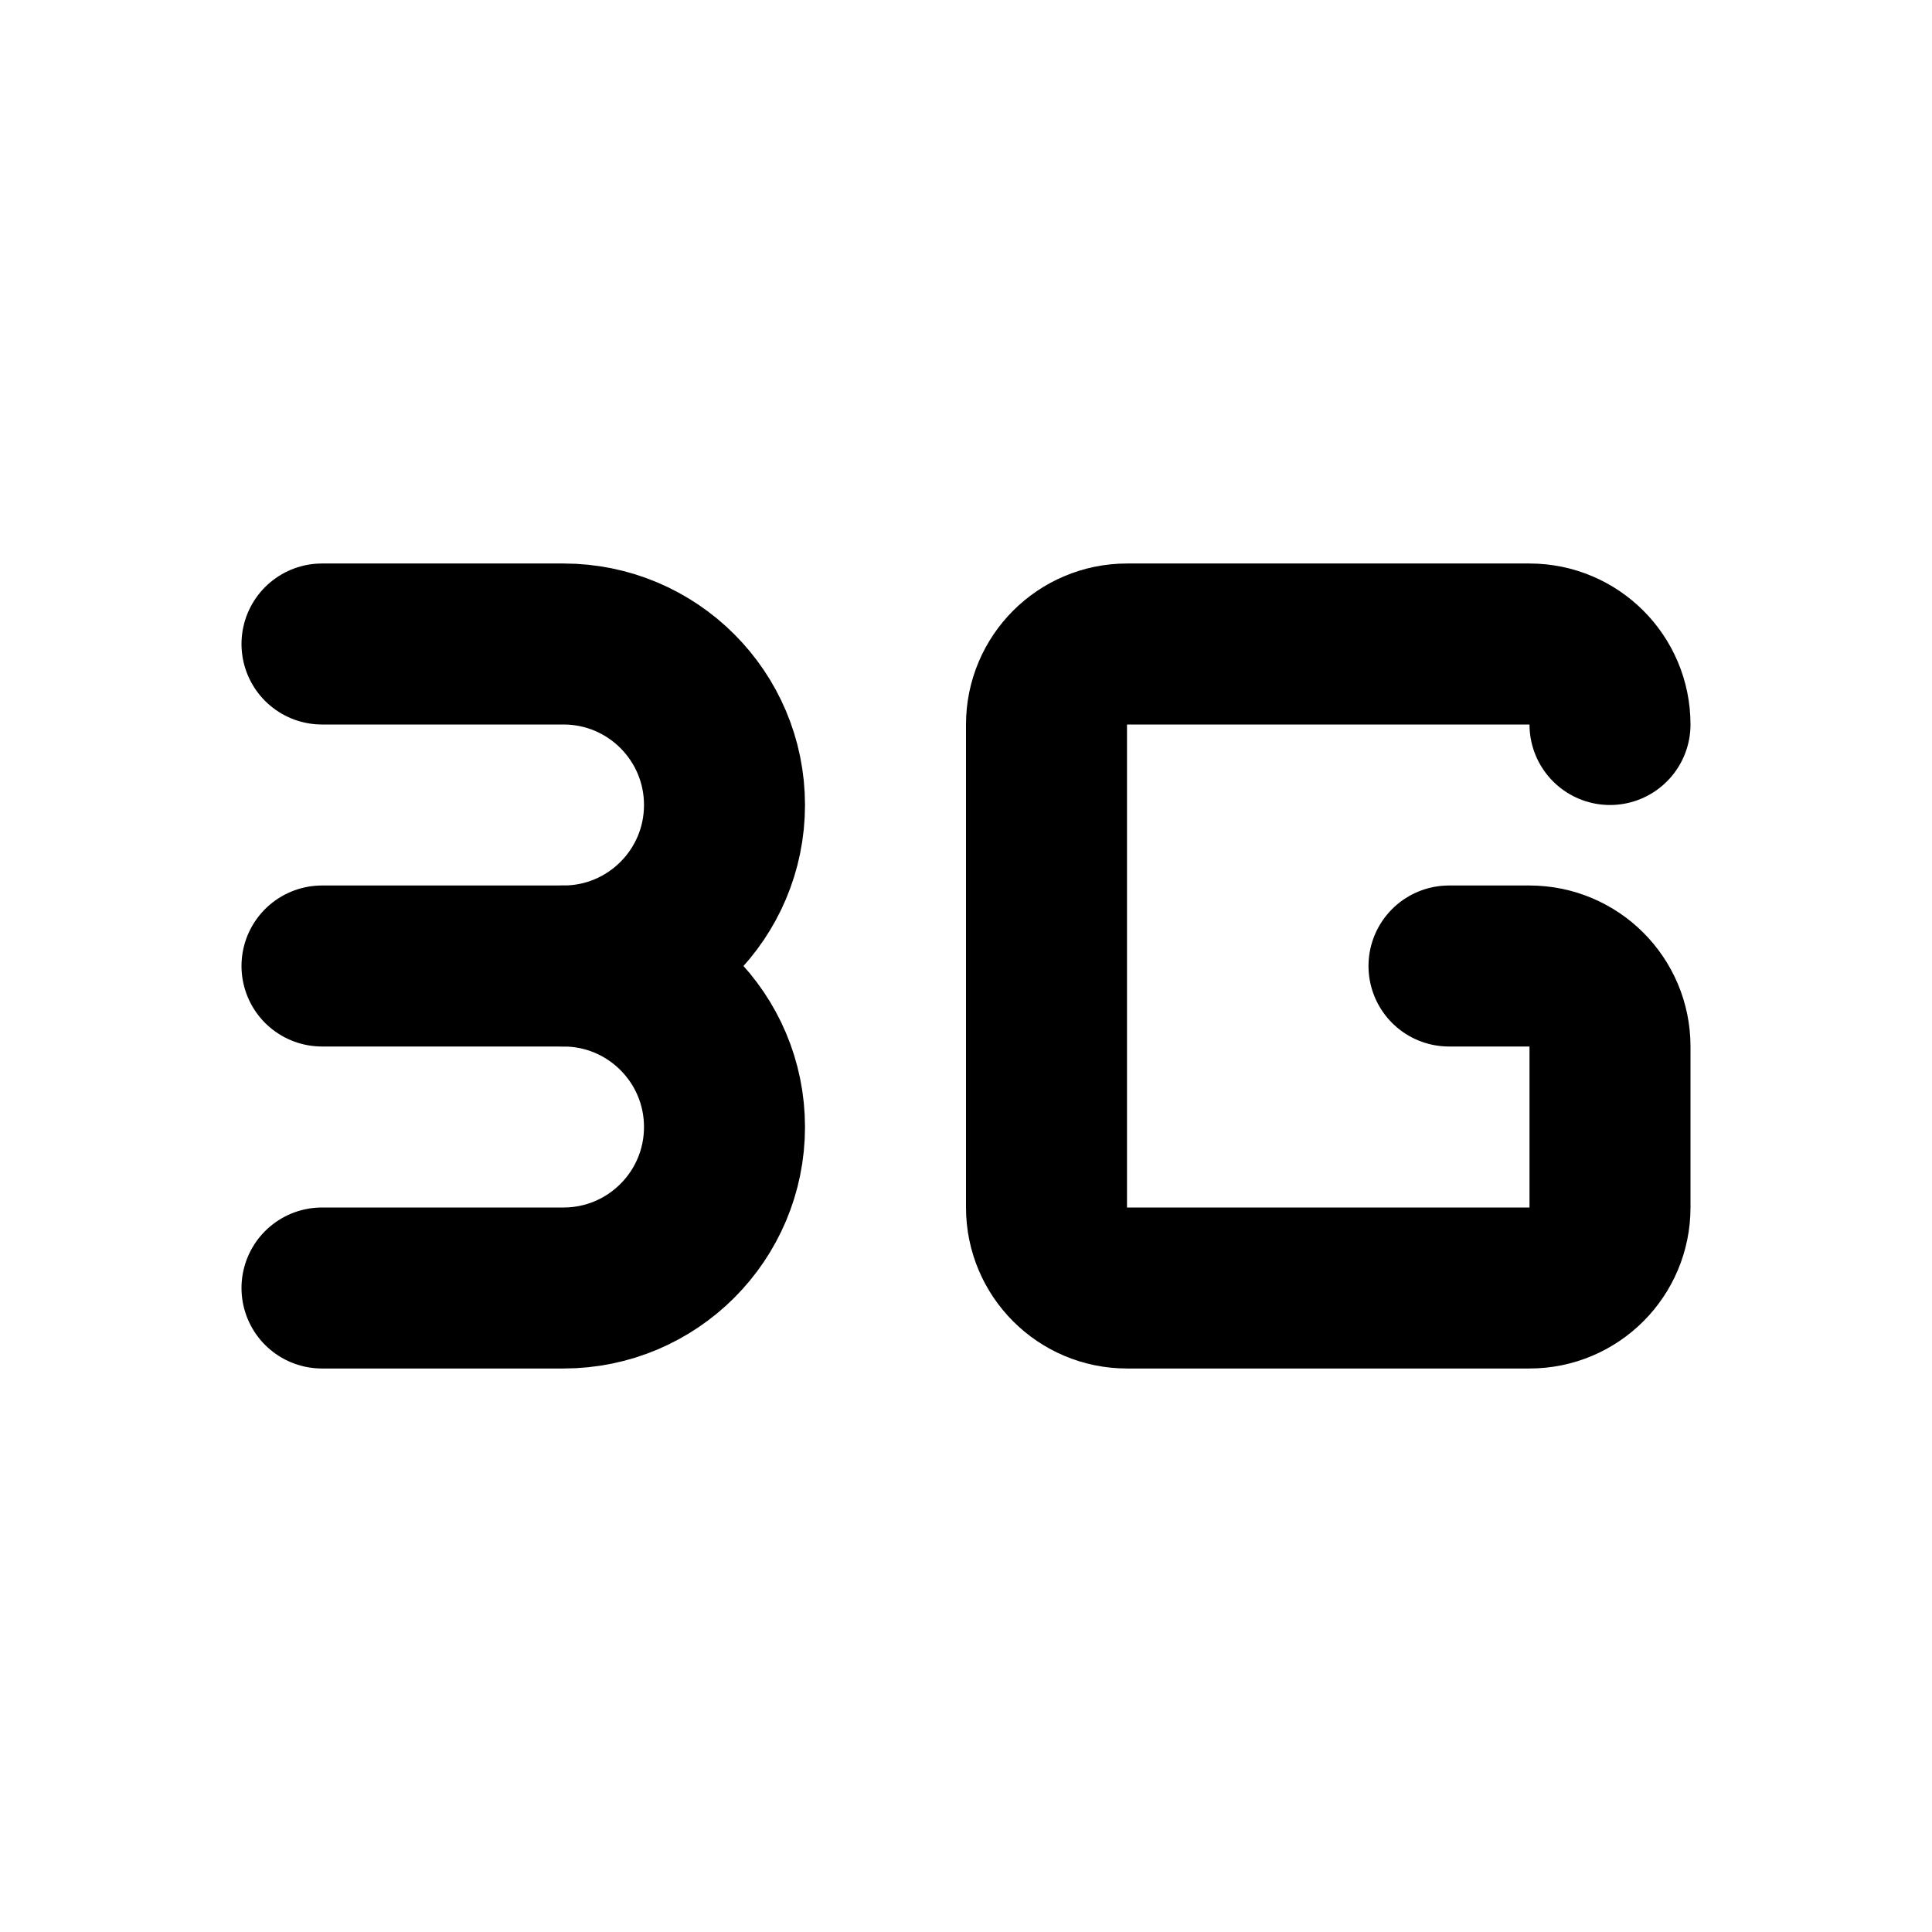
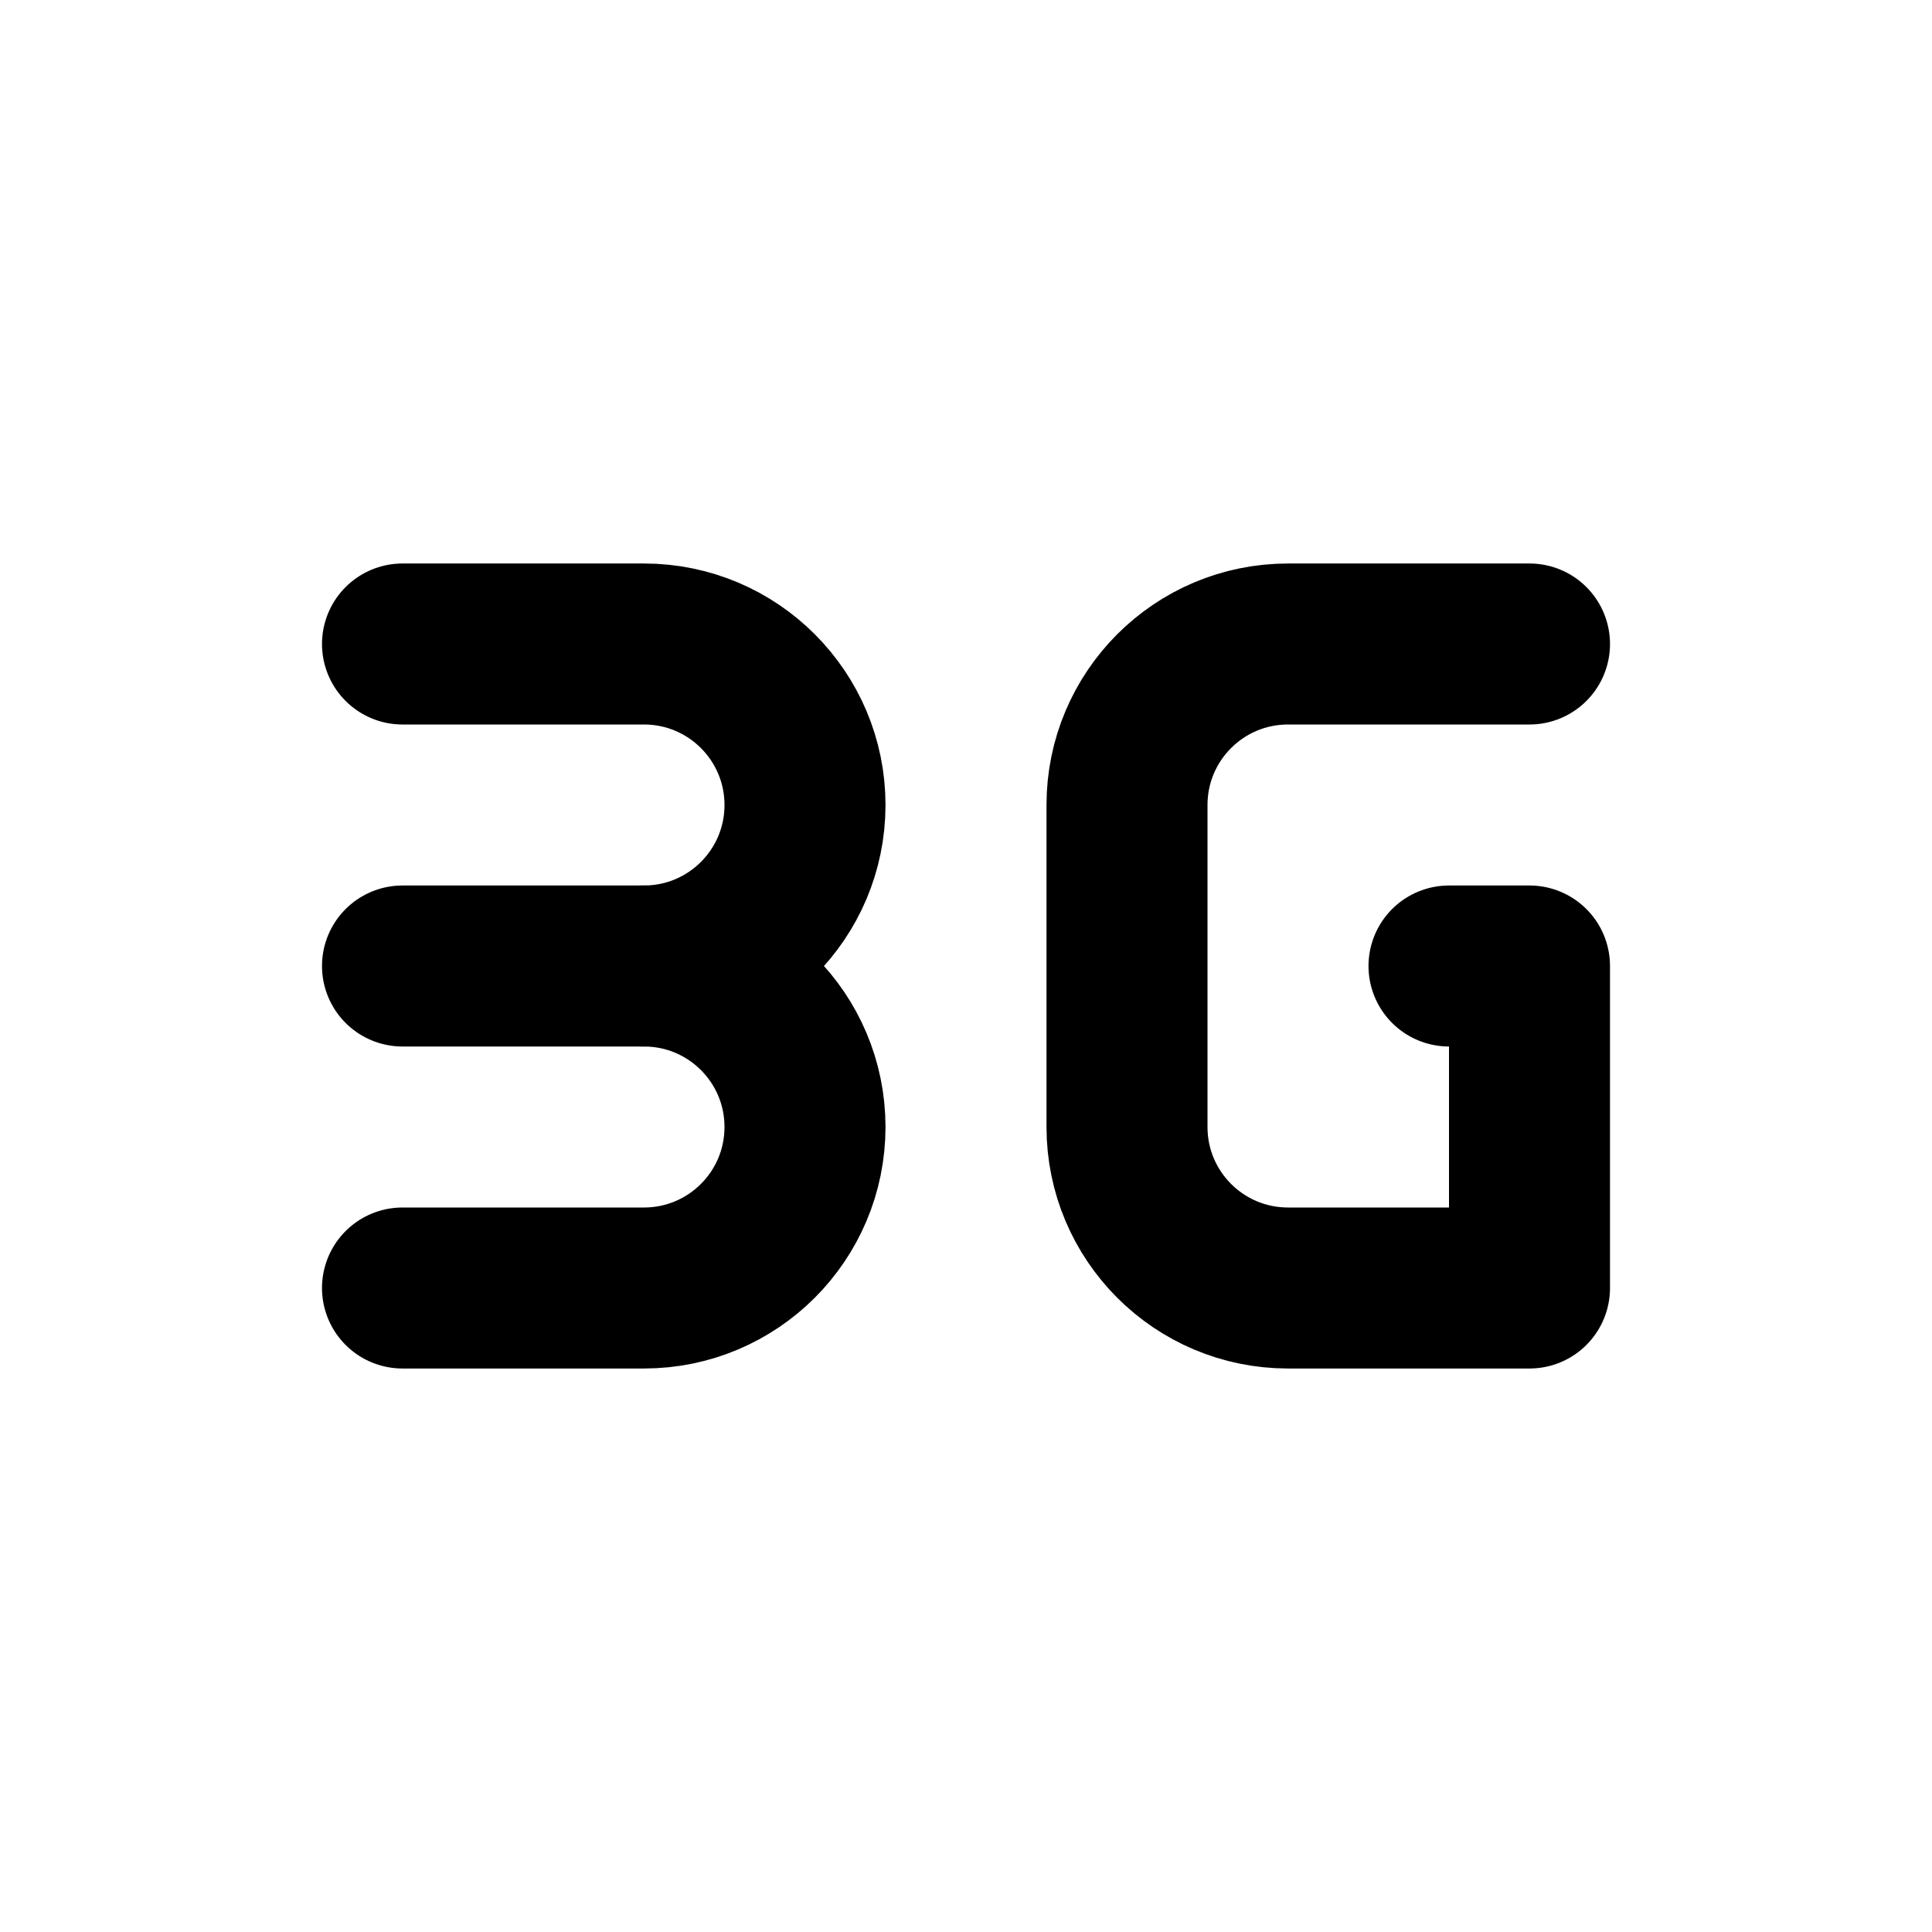
<svg xmlns="http://www.w3.org/2000/svg" class="icon icon-tabler icon-tabler-signal-3g" width="24" height="24" viewBox="0 0 24 24" stroke-width="2" stroke="currentColor" fill="none" stroke-linecap="round" stroke-linejoin="round">
  <path stroke="none" d="M0 0h24v24H0z" fill="none" />
-   <path d="M20 9a1 1 0 0 0 -1 -1h-5a1 1 0 0 0 -1 1v6a1 1 0 0 0 1 1h5a1 1 0 0 0 1 -1v-2a1 1 0 0 0 -1 -1h-1" />
-   <path d="M4 8h3a2 2 0 1 1 0 4h-3" />
-   <path d="M7 12a2 2 0 1 1 0 4h-3" />
+   <path d="M5 8h3a2 2 0 1 1 0 4h-3" />
+   <path d="M19 8h-3a2 2 0 0 0 -2 2v4a2 2 0 0 0 2 2h3v-4h-1" />
+   <path d="M8 12a2 2 0 1 1 0 4h-3" />
</svg>
